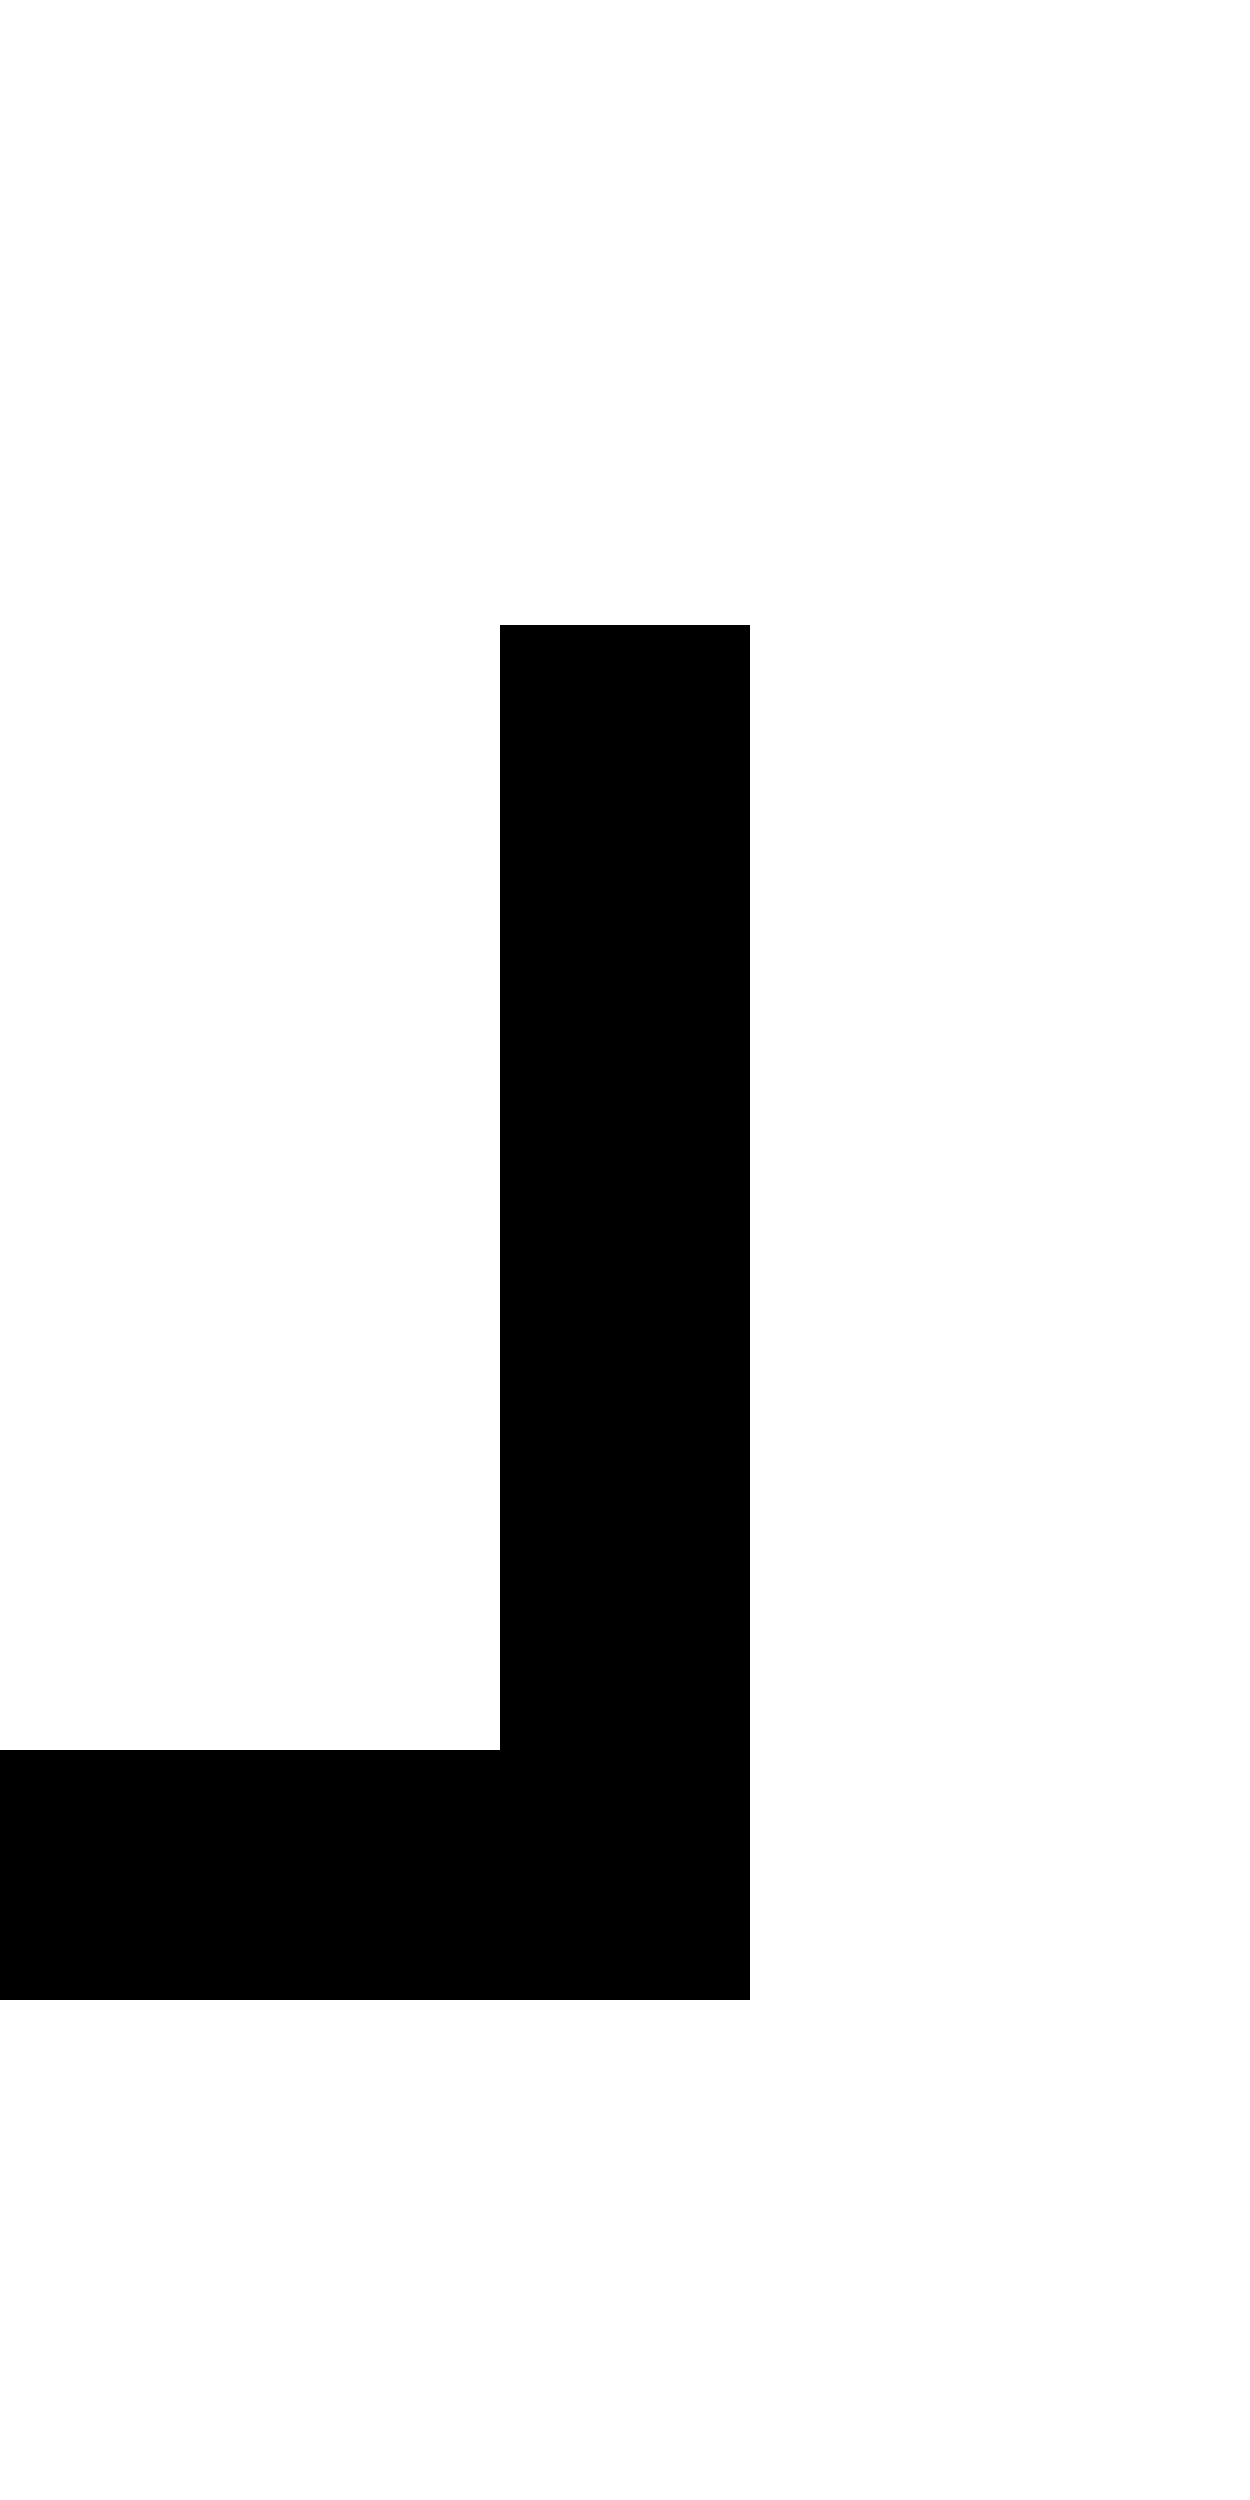
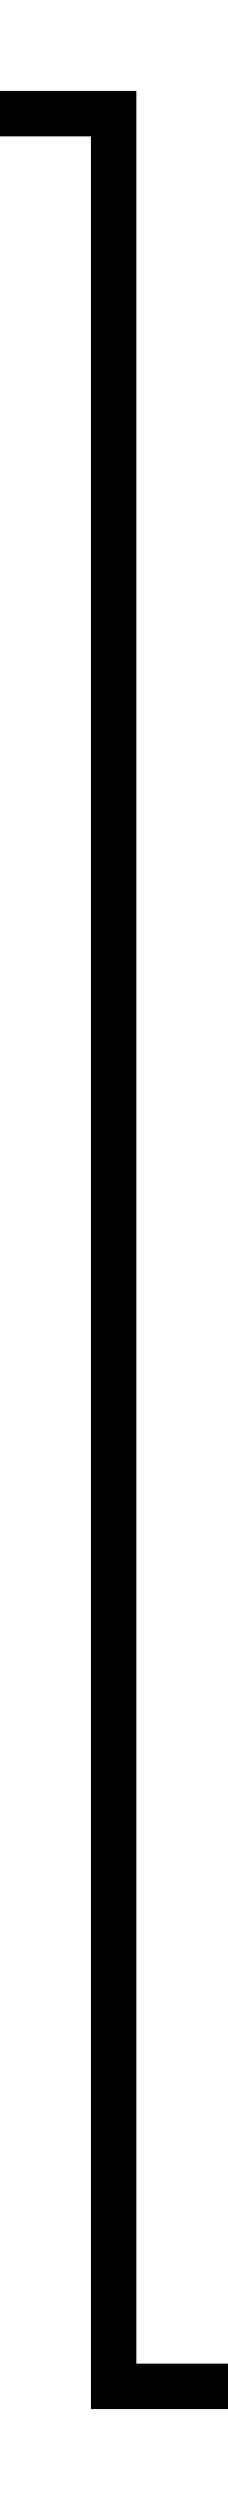
- <svg xmlns="http://www.w3.org/2000/svg" version="1.1" width="10px" height="20px" preserveAspectRatio="xMidYMin meet" viewBox="585 465  8 20">
-   <path d="M 589 470  L 589 480  L 480 480  L 480 370  L 389 370  L 389 381  " stroke-width="2" stroke="#000000" fill="none" />
+ <svg xmlns="http://www.w3.org/2000/svg" version="1.1" width="10px" height="110px" preserveAspectRatio="xMidYMin meet" viewBox="476 365  8 110">
+   <path d="M 590 470  L 480 470  L 480 370  L 389 370  L 389 381  " stroke-width="2" stroke="#000000" fill="none" />
  <path d="M 381.4 380  L 389 387  L 396.6 380  L 381.4 380  Z " fill-rule="nonzero" fill="#000000" stroke="none" />
</svg>
